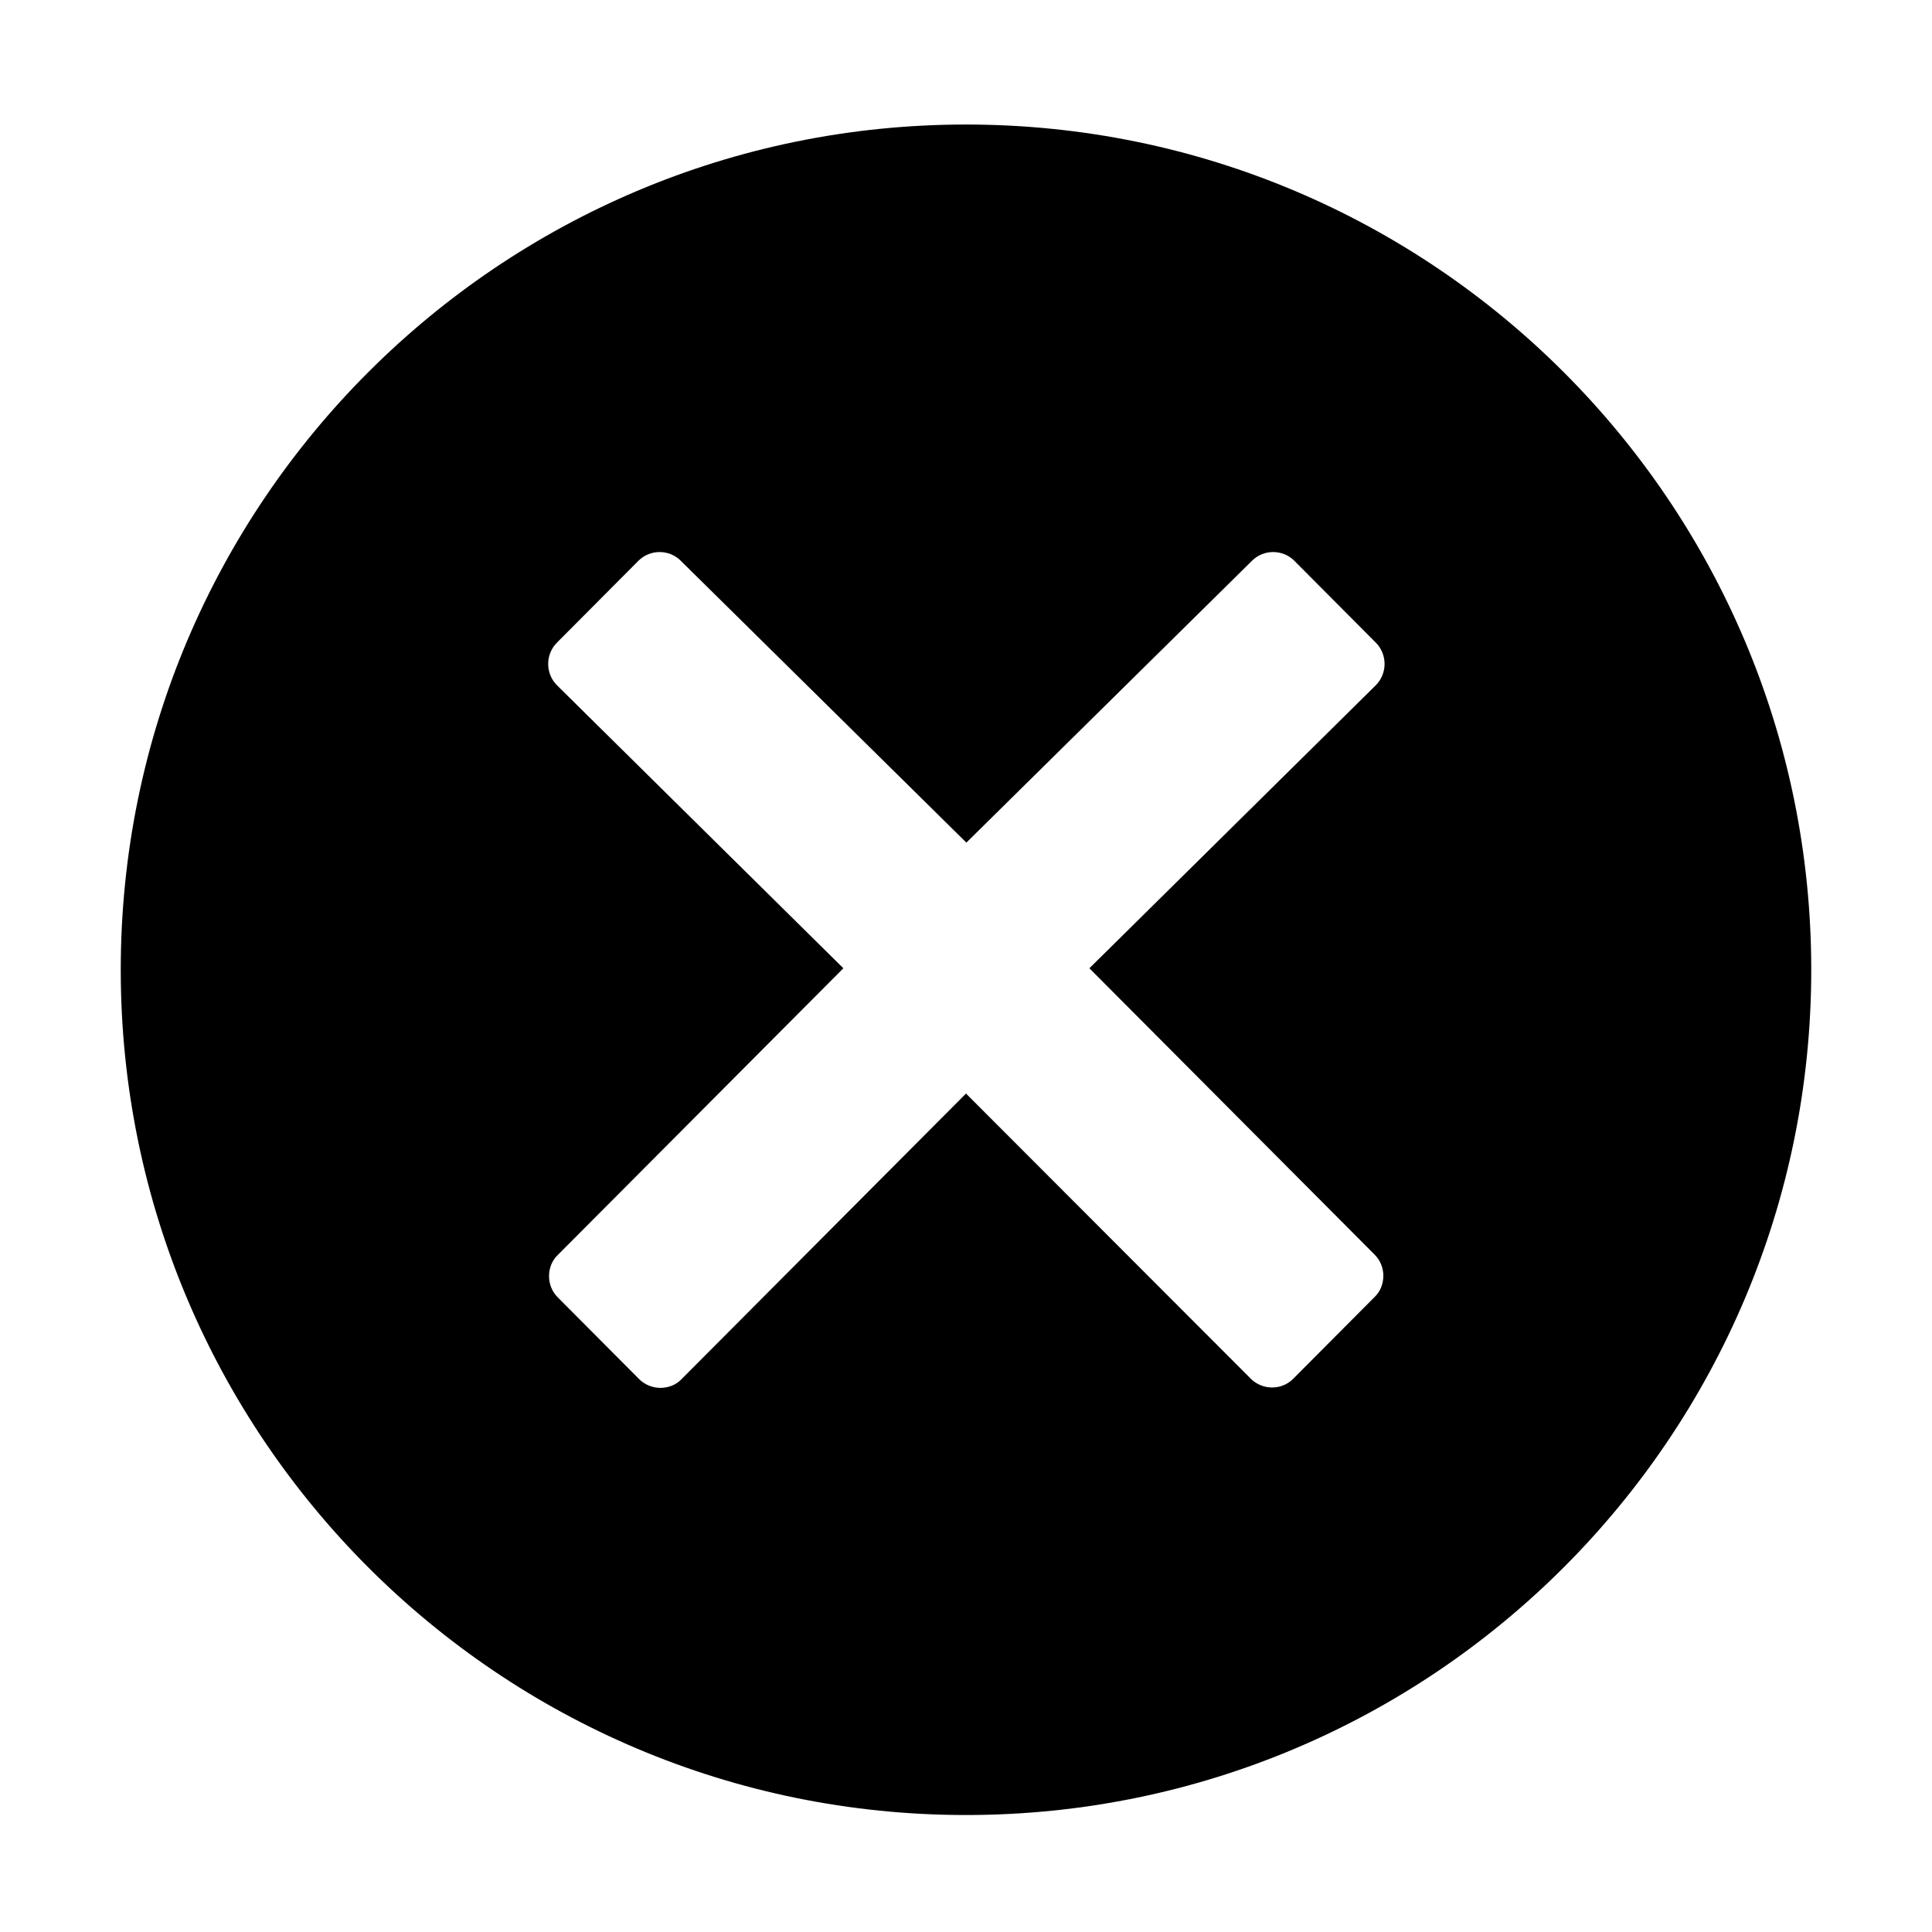
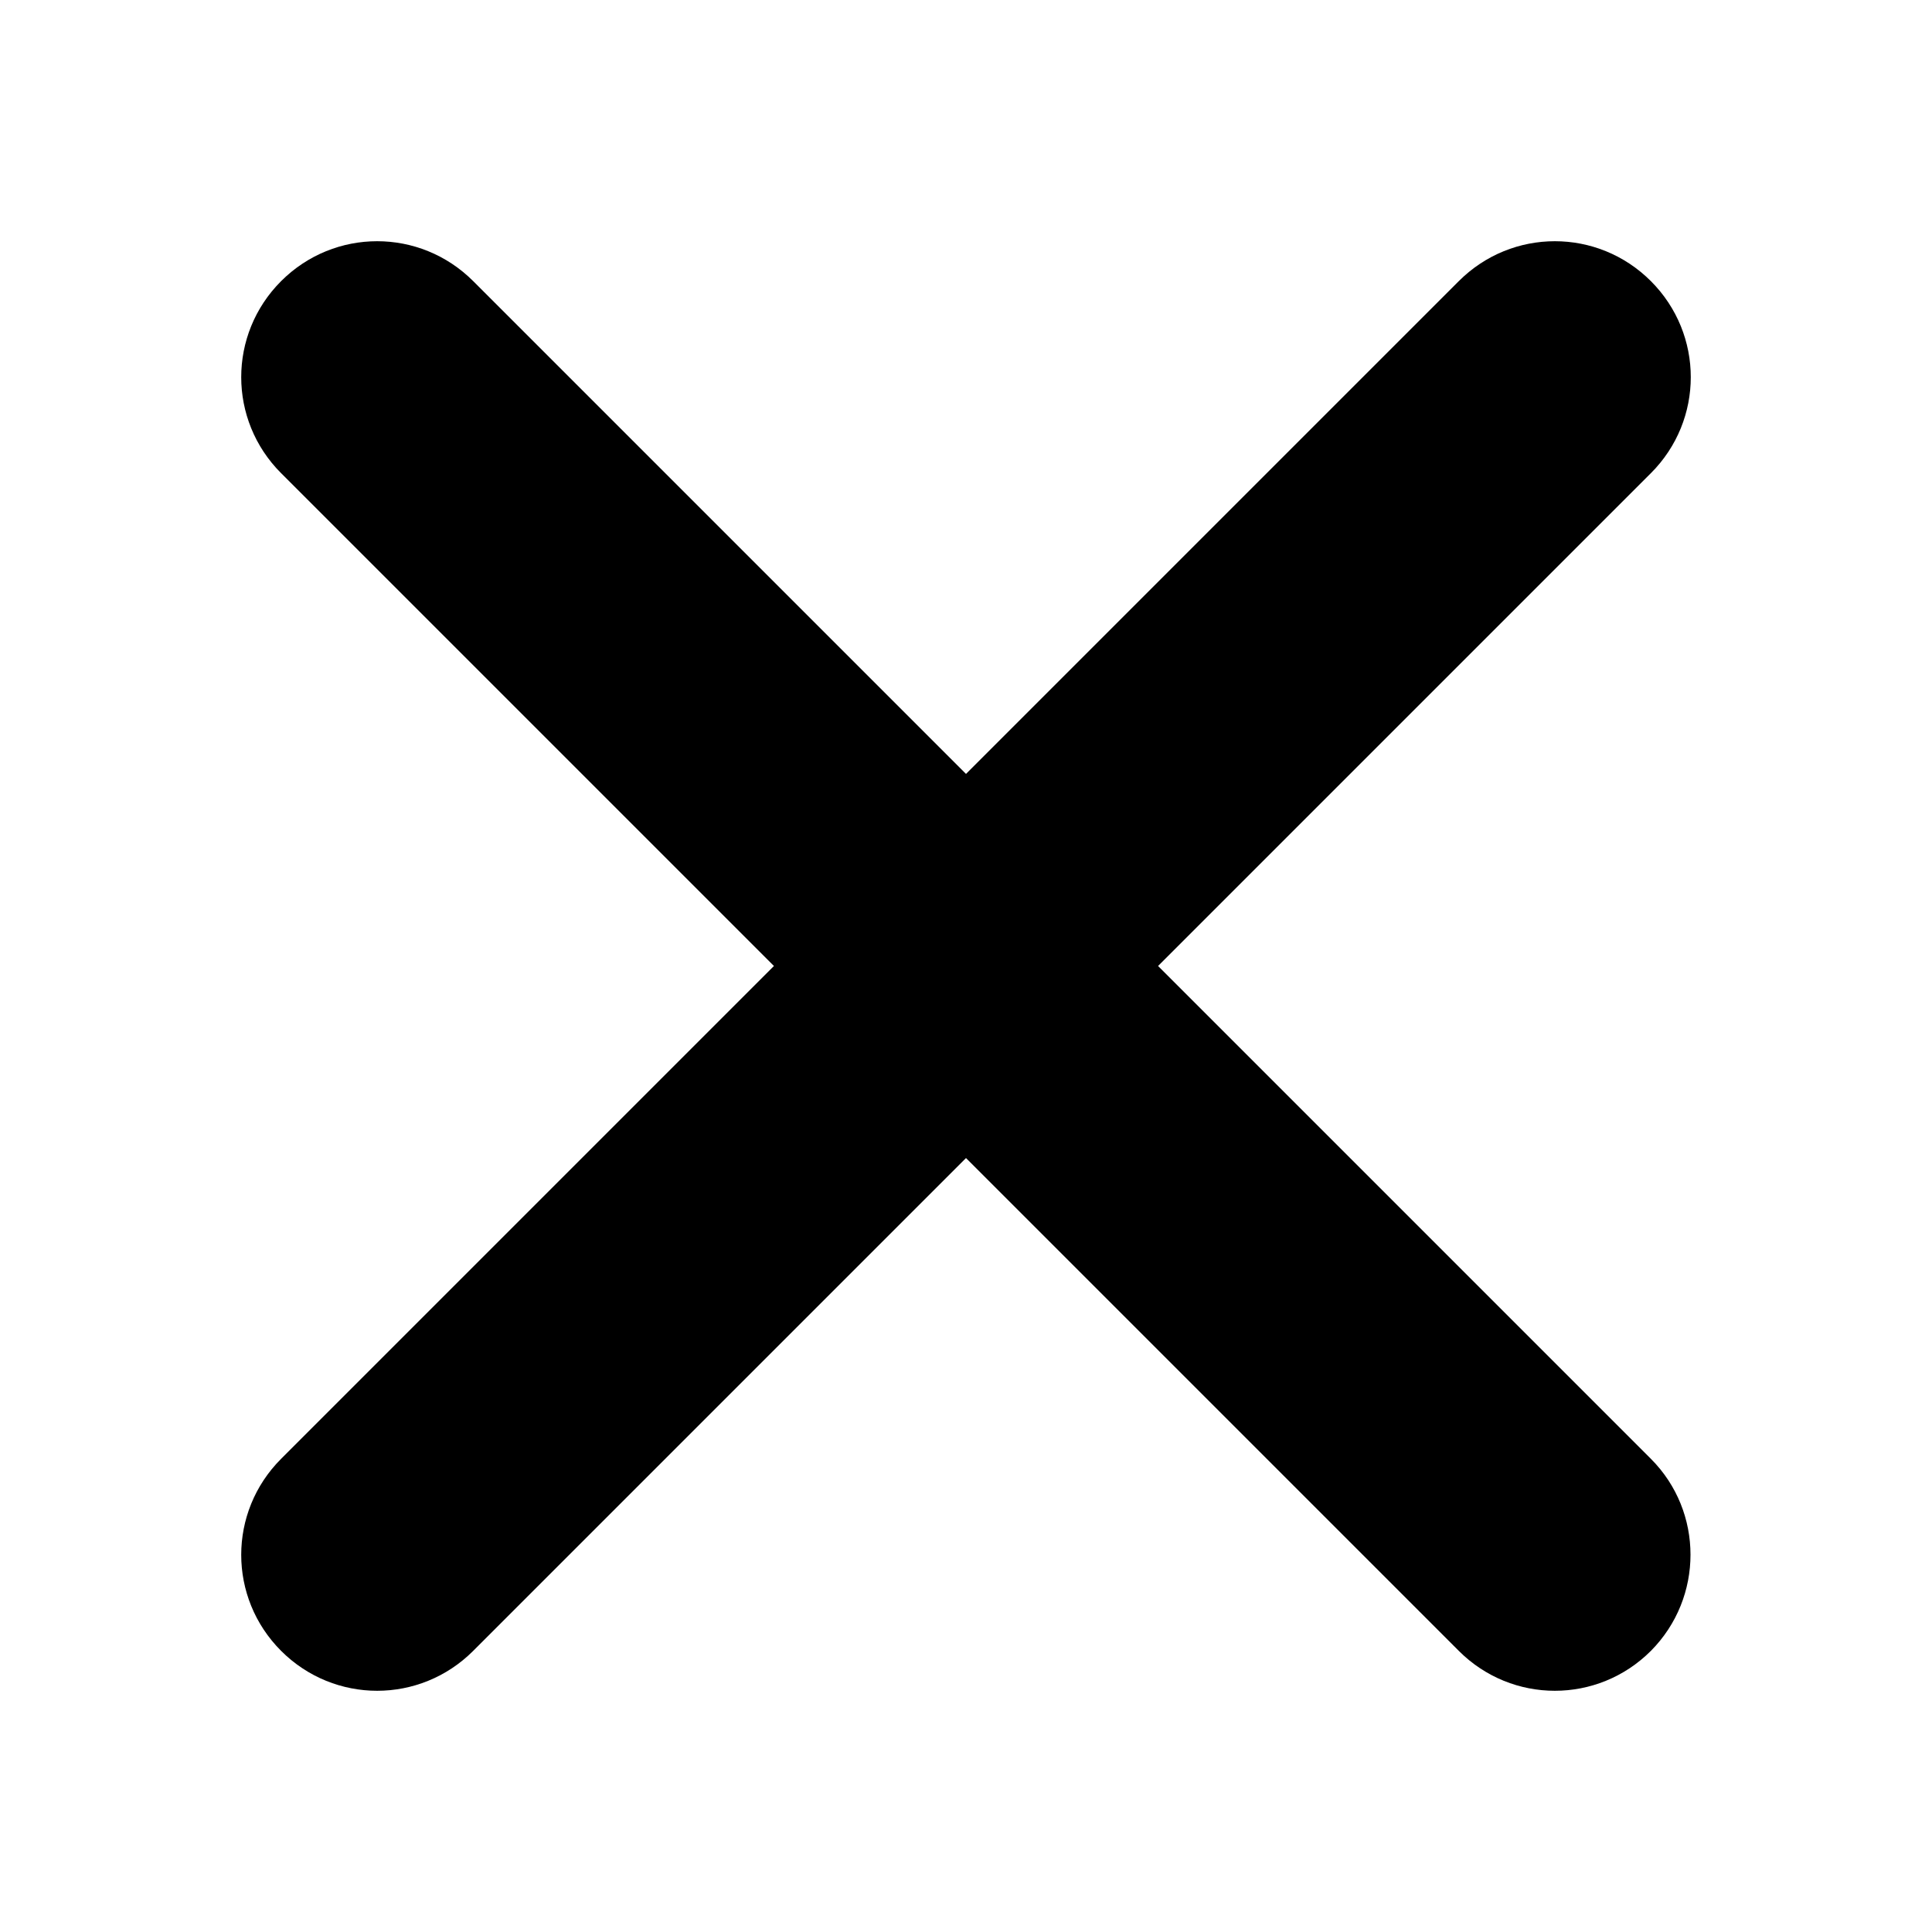
<svg xmlns="http://www.w3.org/2000/svg" height="512px" id="Layer_1" style="enable-background:new 0 0 512 512;" version="1.1" viewBox="0 0 512 512" width="512px" xml:space="preserve">
-   <g>
-     <path d="M256,33C132.3,33,32,133.3,32,257c0,123.7,100.3,224,224,224c123.7,0,224-100.3,224-224C480,133.3,379.7,33,256,33z    M364.3,332.5c1.5,1.5,2.3,3.5,2.3,5.6c0,2.1-0.8,4.2-2.3,5.6l-21.6,21.7c-1.6,1.6-3.6,2.3-5.6,2.3c-2,0-4.1-0.8-5.6-2.3L256,289.8   l-75.4,75.7c-1.5,1.6-3.6,2.3-5.6,2.3c-2,0-4.1-0.8-5.6-2.3l-21.6-21.7c-1.5-1.5-2.3-3.5-2.3-5.6c0-2.1,0.8-4.2,2.3-5.6l75.7-76   l-75.9-75c-3.1-3.1-3.1-8.2,0-11.3l21.6-21.7c1.5-1.5,3.5-2.3,5.6-2.3c2.1,0,4.1,0.8,5.6,2.3l75.7,74.7l75.7-74.7   c1.5-1.5,3.5-2.3,5.6-2.3c2.1,0,4.1,0.8,5.6,2.3l21.6,21.7c3.1,3.1,3.1,8.2,0,11.3l-75.9,75L364.3,332.5z" />
-   </g>
+   <path d="M437.5,386.6L306.9,256l130.6-130.6c14.1-14.1,14.1-36.8,0-50.9c-14.1-14.1-36.8-14.1-50.9,0L256,205.1L125.4,74.5  c-14.1-14.1-36.8-14.1-50.9,0c-14.1,14.1-14.1,36.8,0,50.9L205.1,256L74.5,386.6c-14.1,14.1-14.1,36.8,0,50.9  c14.1,14.1,36.8,14.1,50.9,0L256,306.9l130.6,130.6c14.1,14.1,36.8,14.1,50.9,0C451.5,423.4,451.5,400.6,437.5,386.6z" />
</svg>
